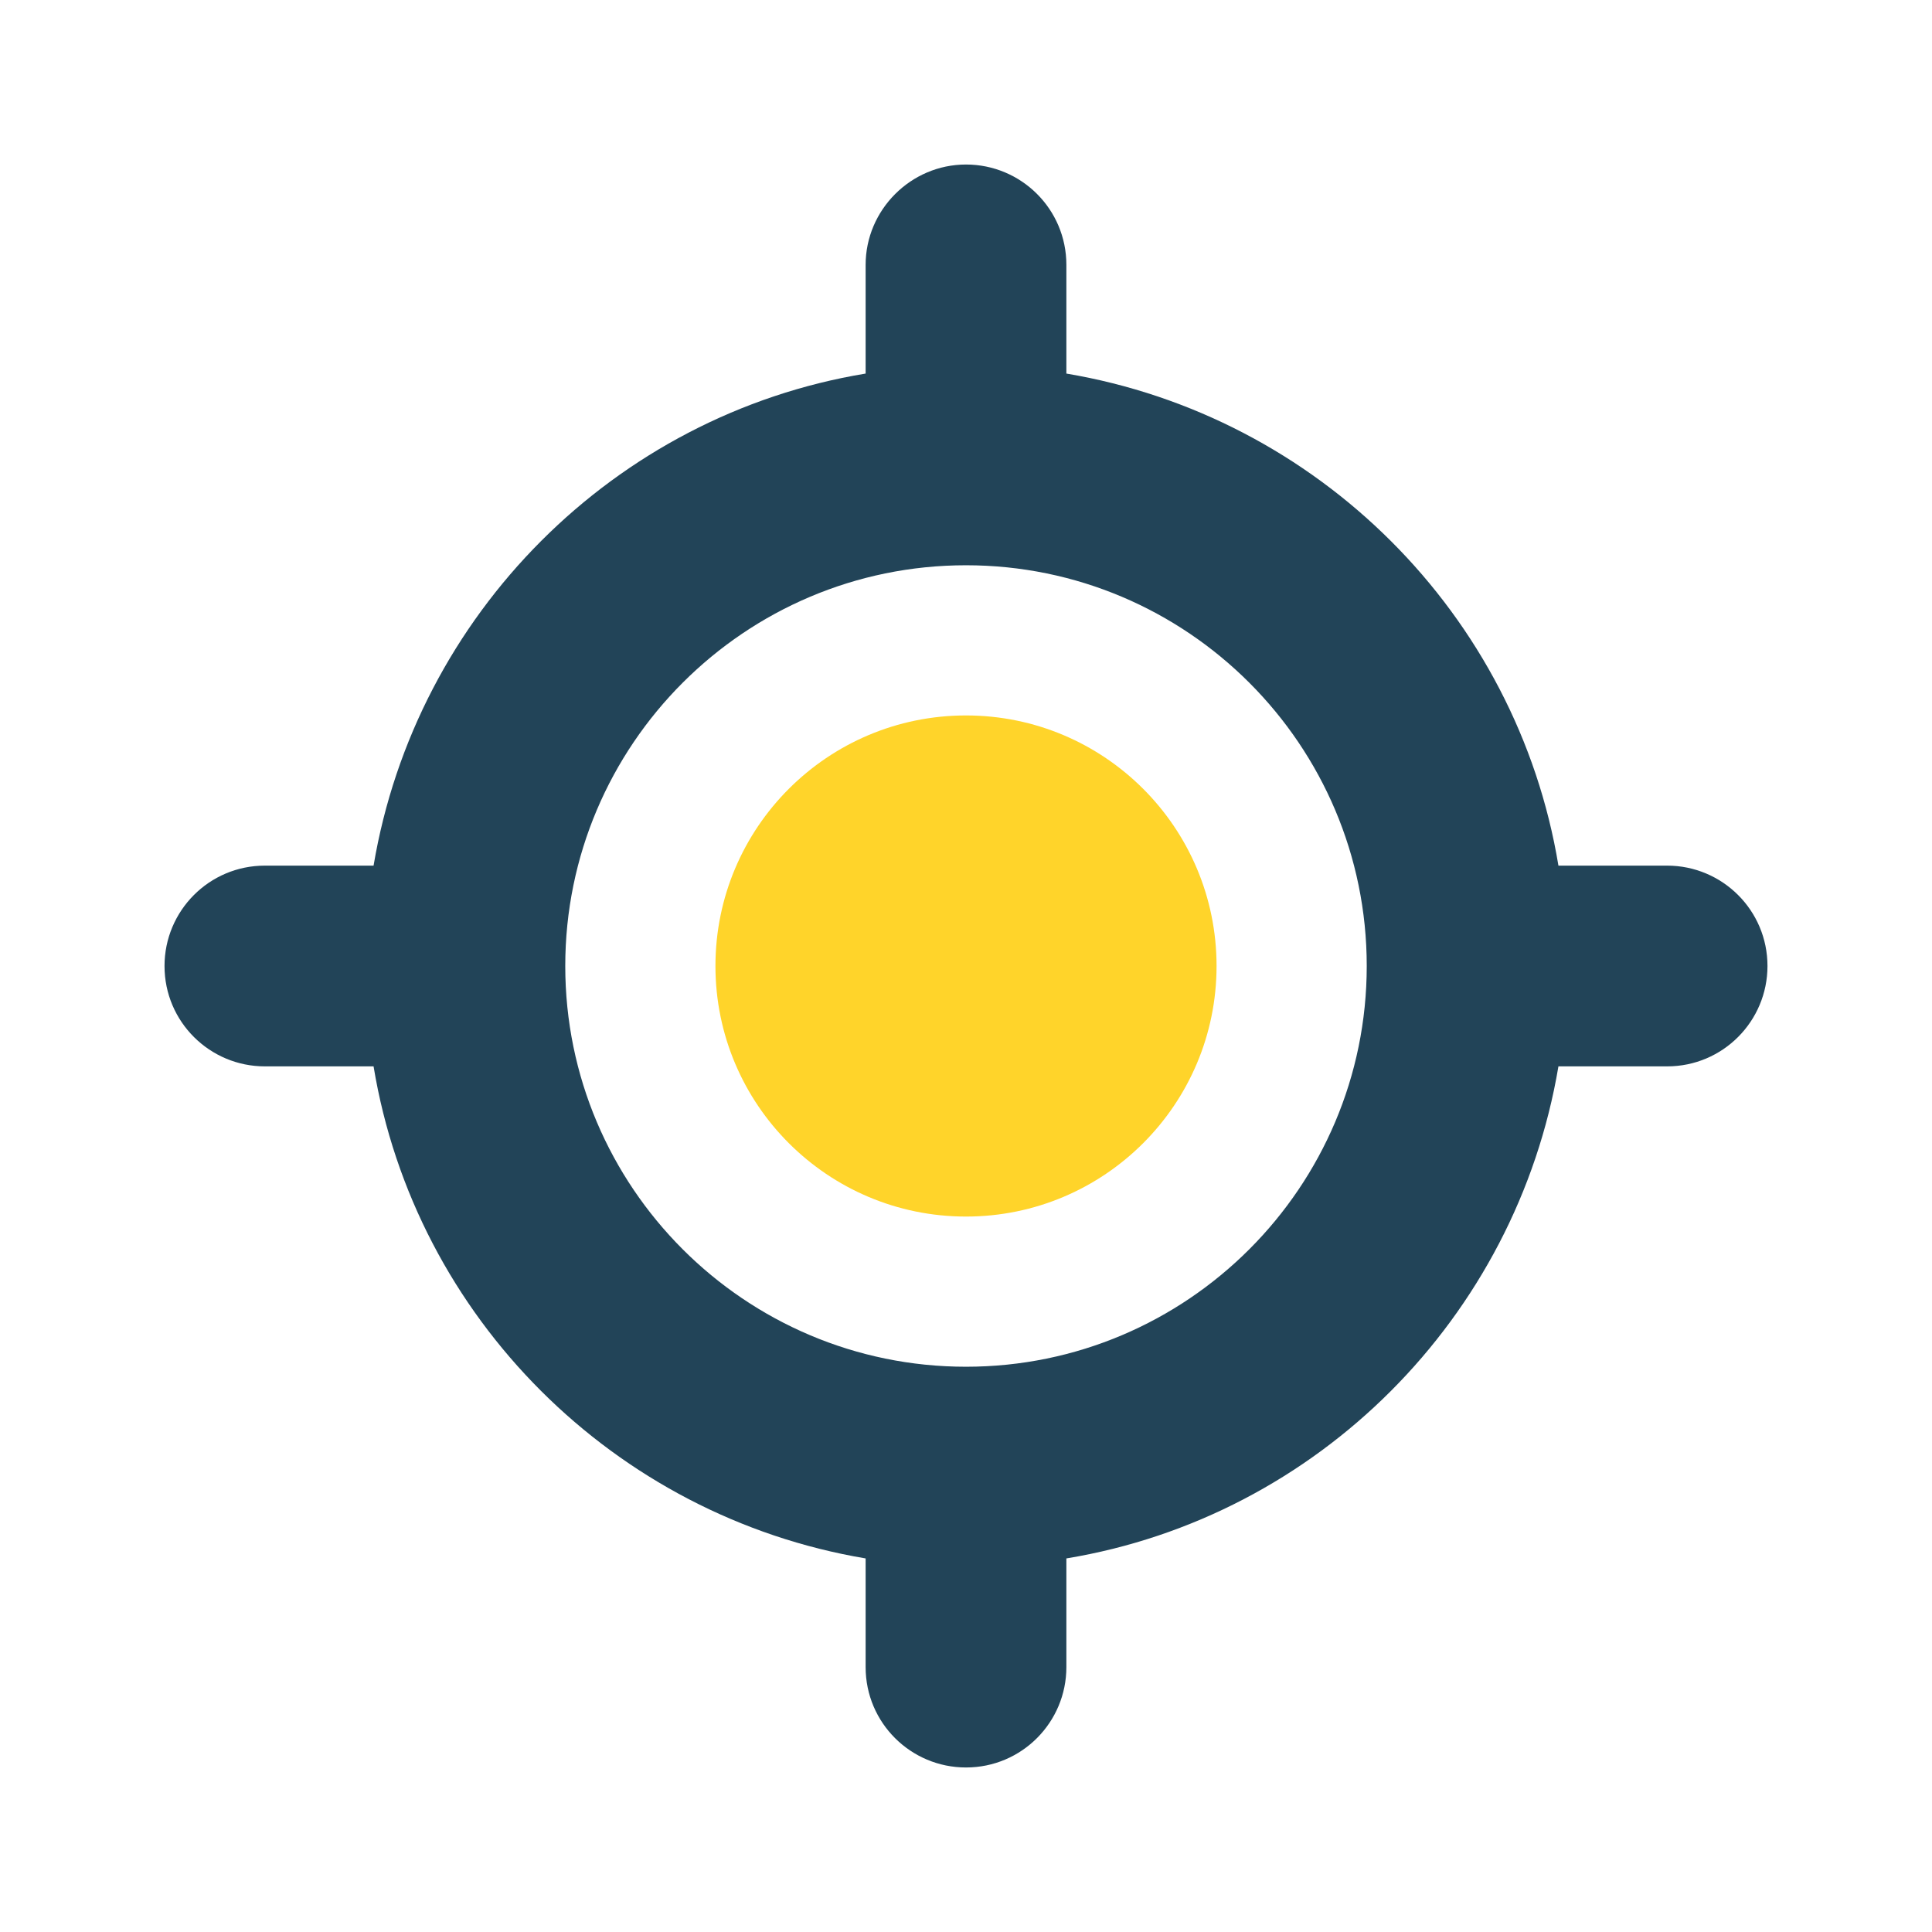
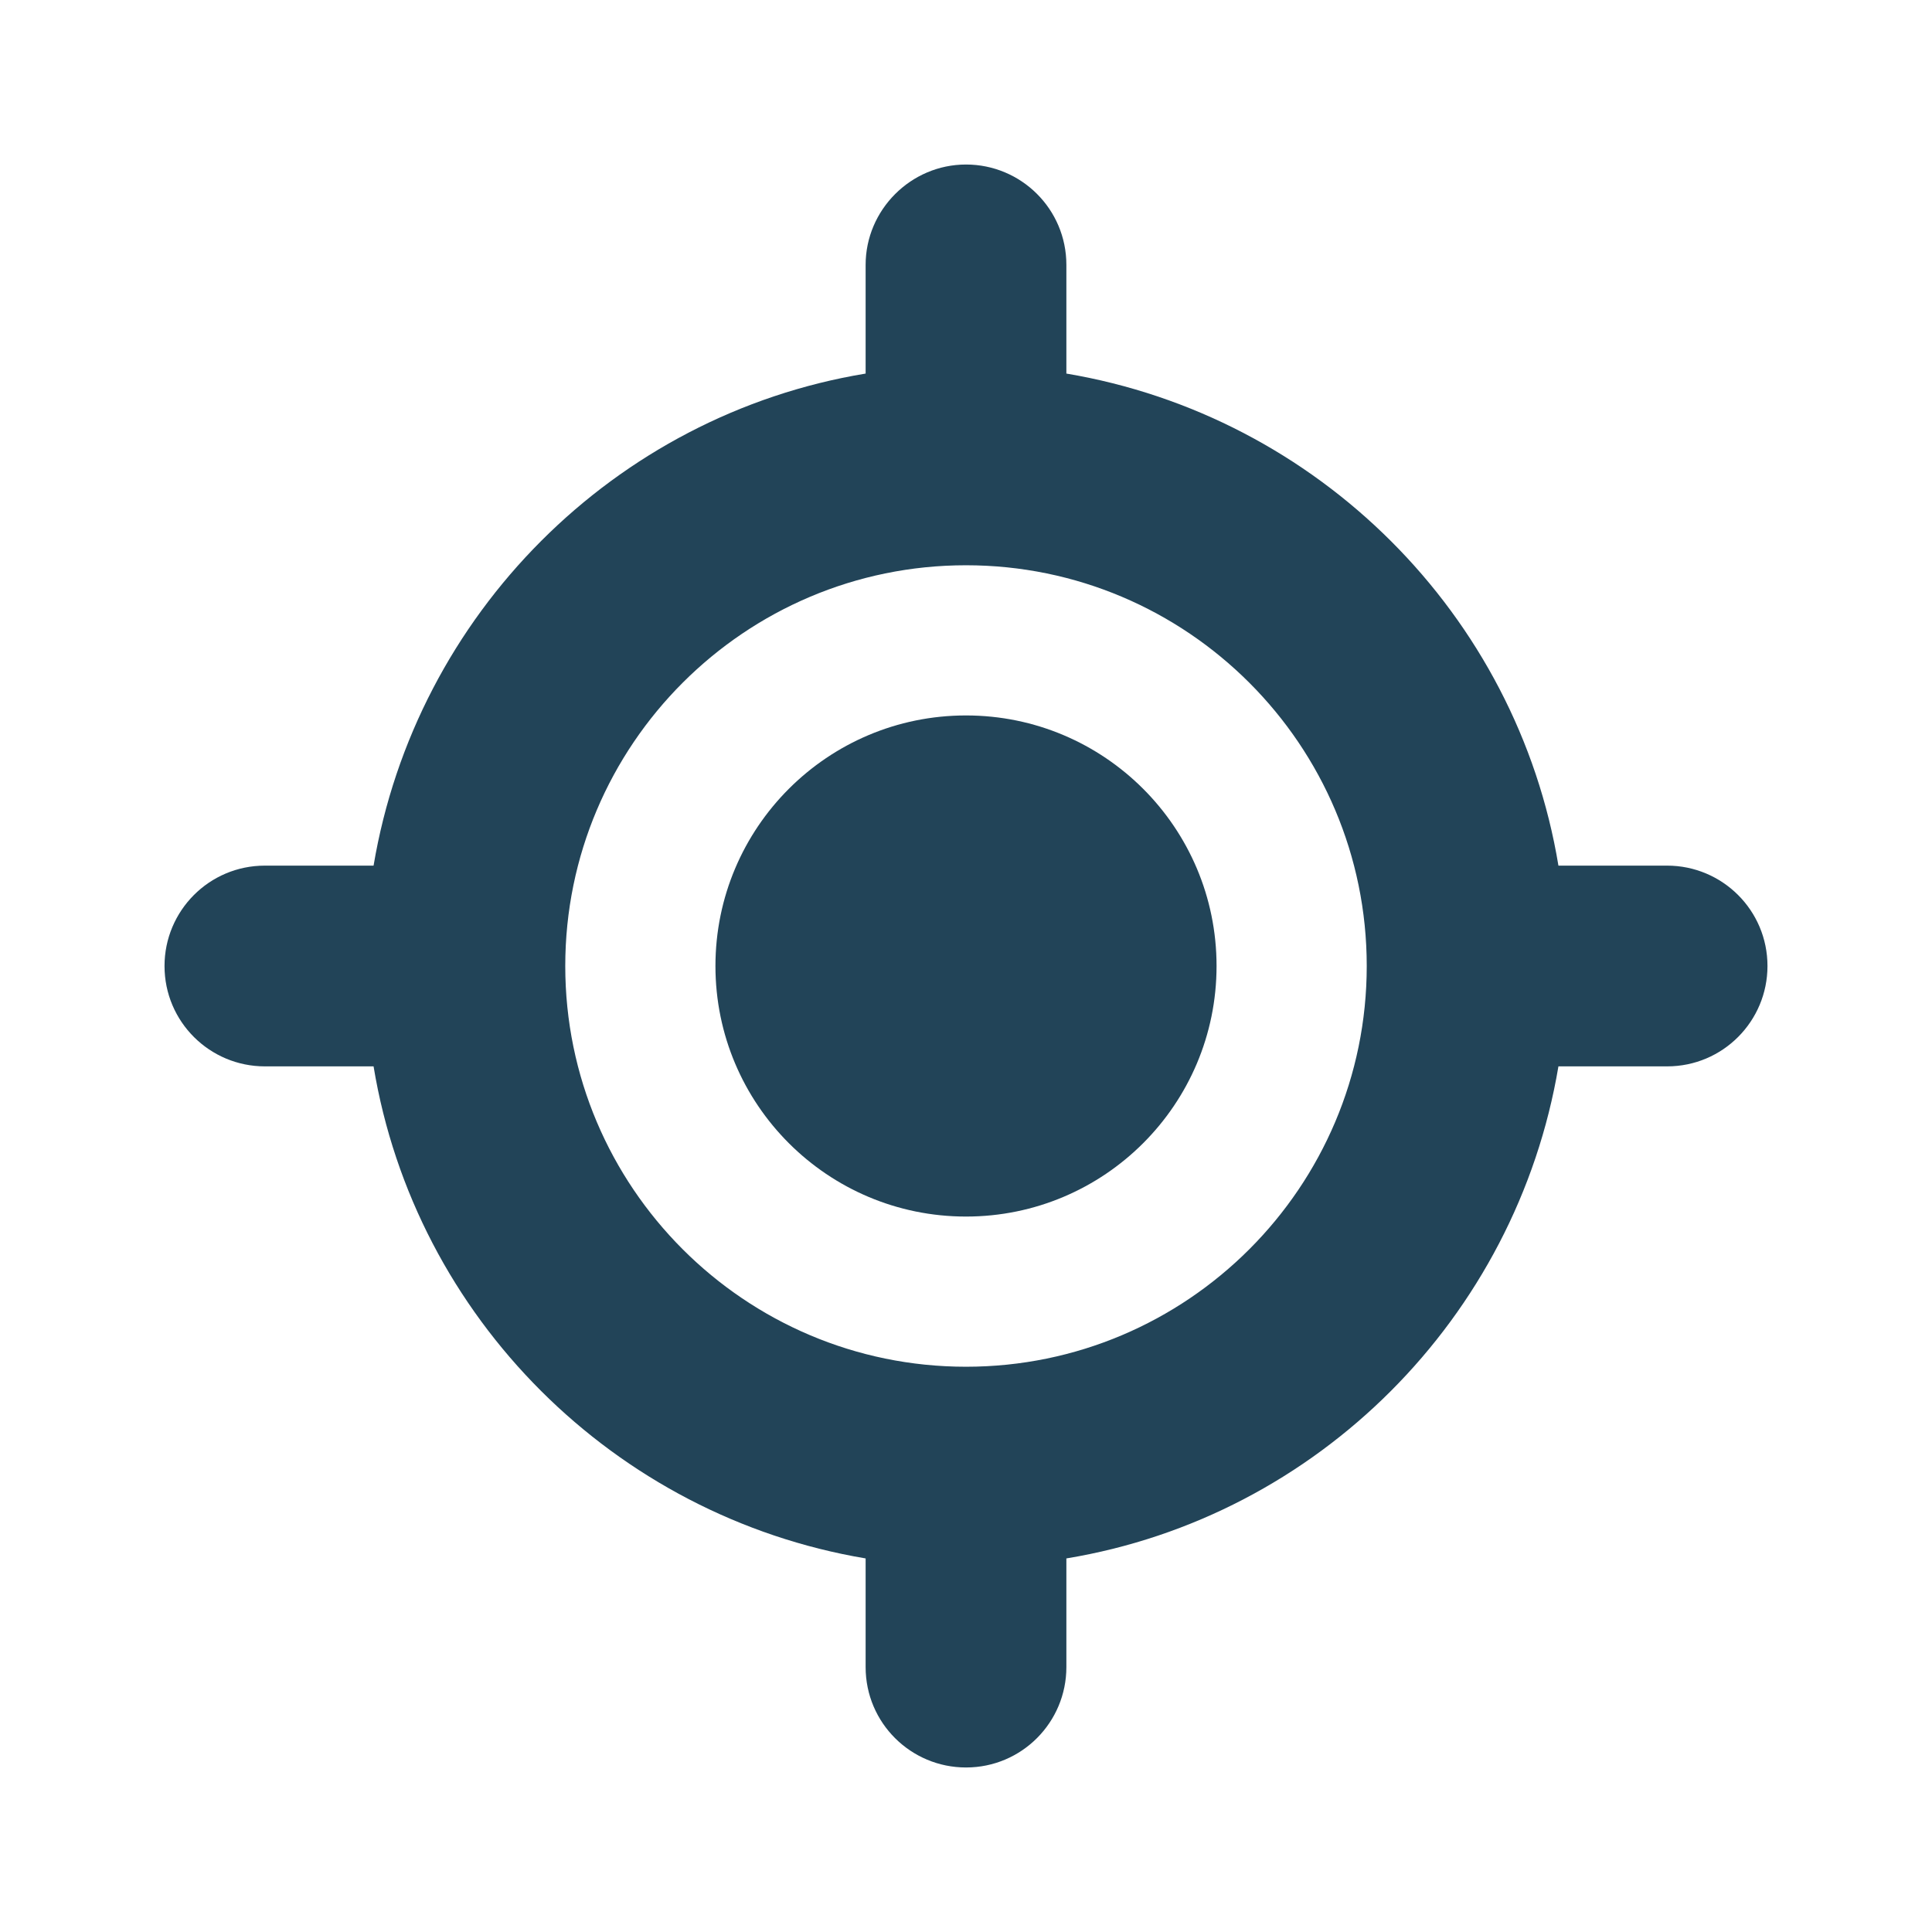
<svg xmlns="http://www.w3.org/2000/svg" version="1.1" id="Layer_2_00000168104786892121006280000007045816515405475984_" x="0px" y="0px" viewBox="0 0 256 256" style="enable-background:new 0 0 256 256;" xml:space="preserve">
  <style type="text/css">
	.st0{fill:#224458;}
- 	.st1{fill:#FFD42A;}
+ 	.st1{fill:#224458;}
</style>
  <g>
    <path class="st0" d="M220.9,114.7h-14.4c-5.5-33.3-31.9-59.6-65.2-65.2V35.1c0-7.4-6-13.3-13.3-13.3s-13.3,6-13.3,13.3v14.4   C81.4,55,55.1,81.4,49.5,114.7H35.1c-7.4,0-13.3,6-13.3,13.3c0,7.4,6,13.3,13.3,13.3h14.4c5.5,33.3,31.9,59.6,65.2,65.2v14.4   c0,7.4,6,13.3,13.3,13.3c7.4,0,13.3-6,13.3-13.3v-14.4c33.3-5.5,59.6-31.9,65.2-65.2h14.4c7.4,0,13.3-6,13.3-13.3   C234.2,120.6,228.2,114.7,220.9,114.7z M128,181.1c-29.3,0-53.1-23.8-53.1-53.1S98.7,74.9,128,74.9s53.1,23.8,53.1,53.1   S157.3,181.1,128,181.1z" />
    <circle class="st1" cx="128" cy="128" r="33.2" />
  </g>
</svg>
